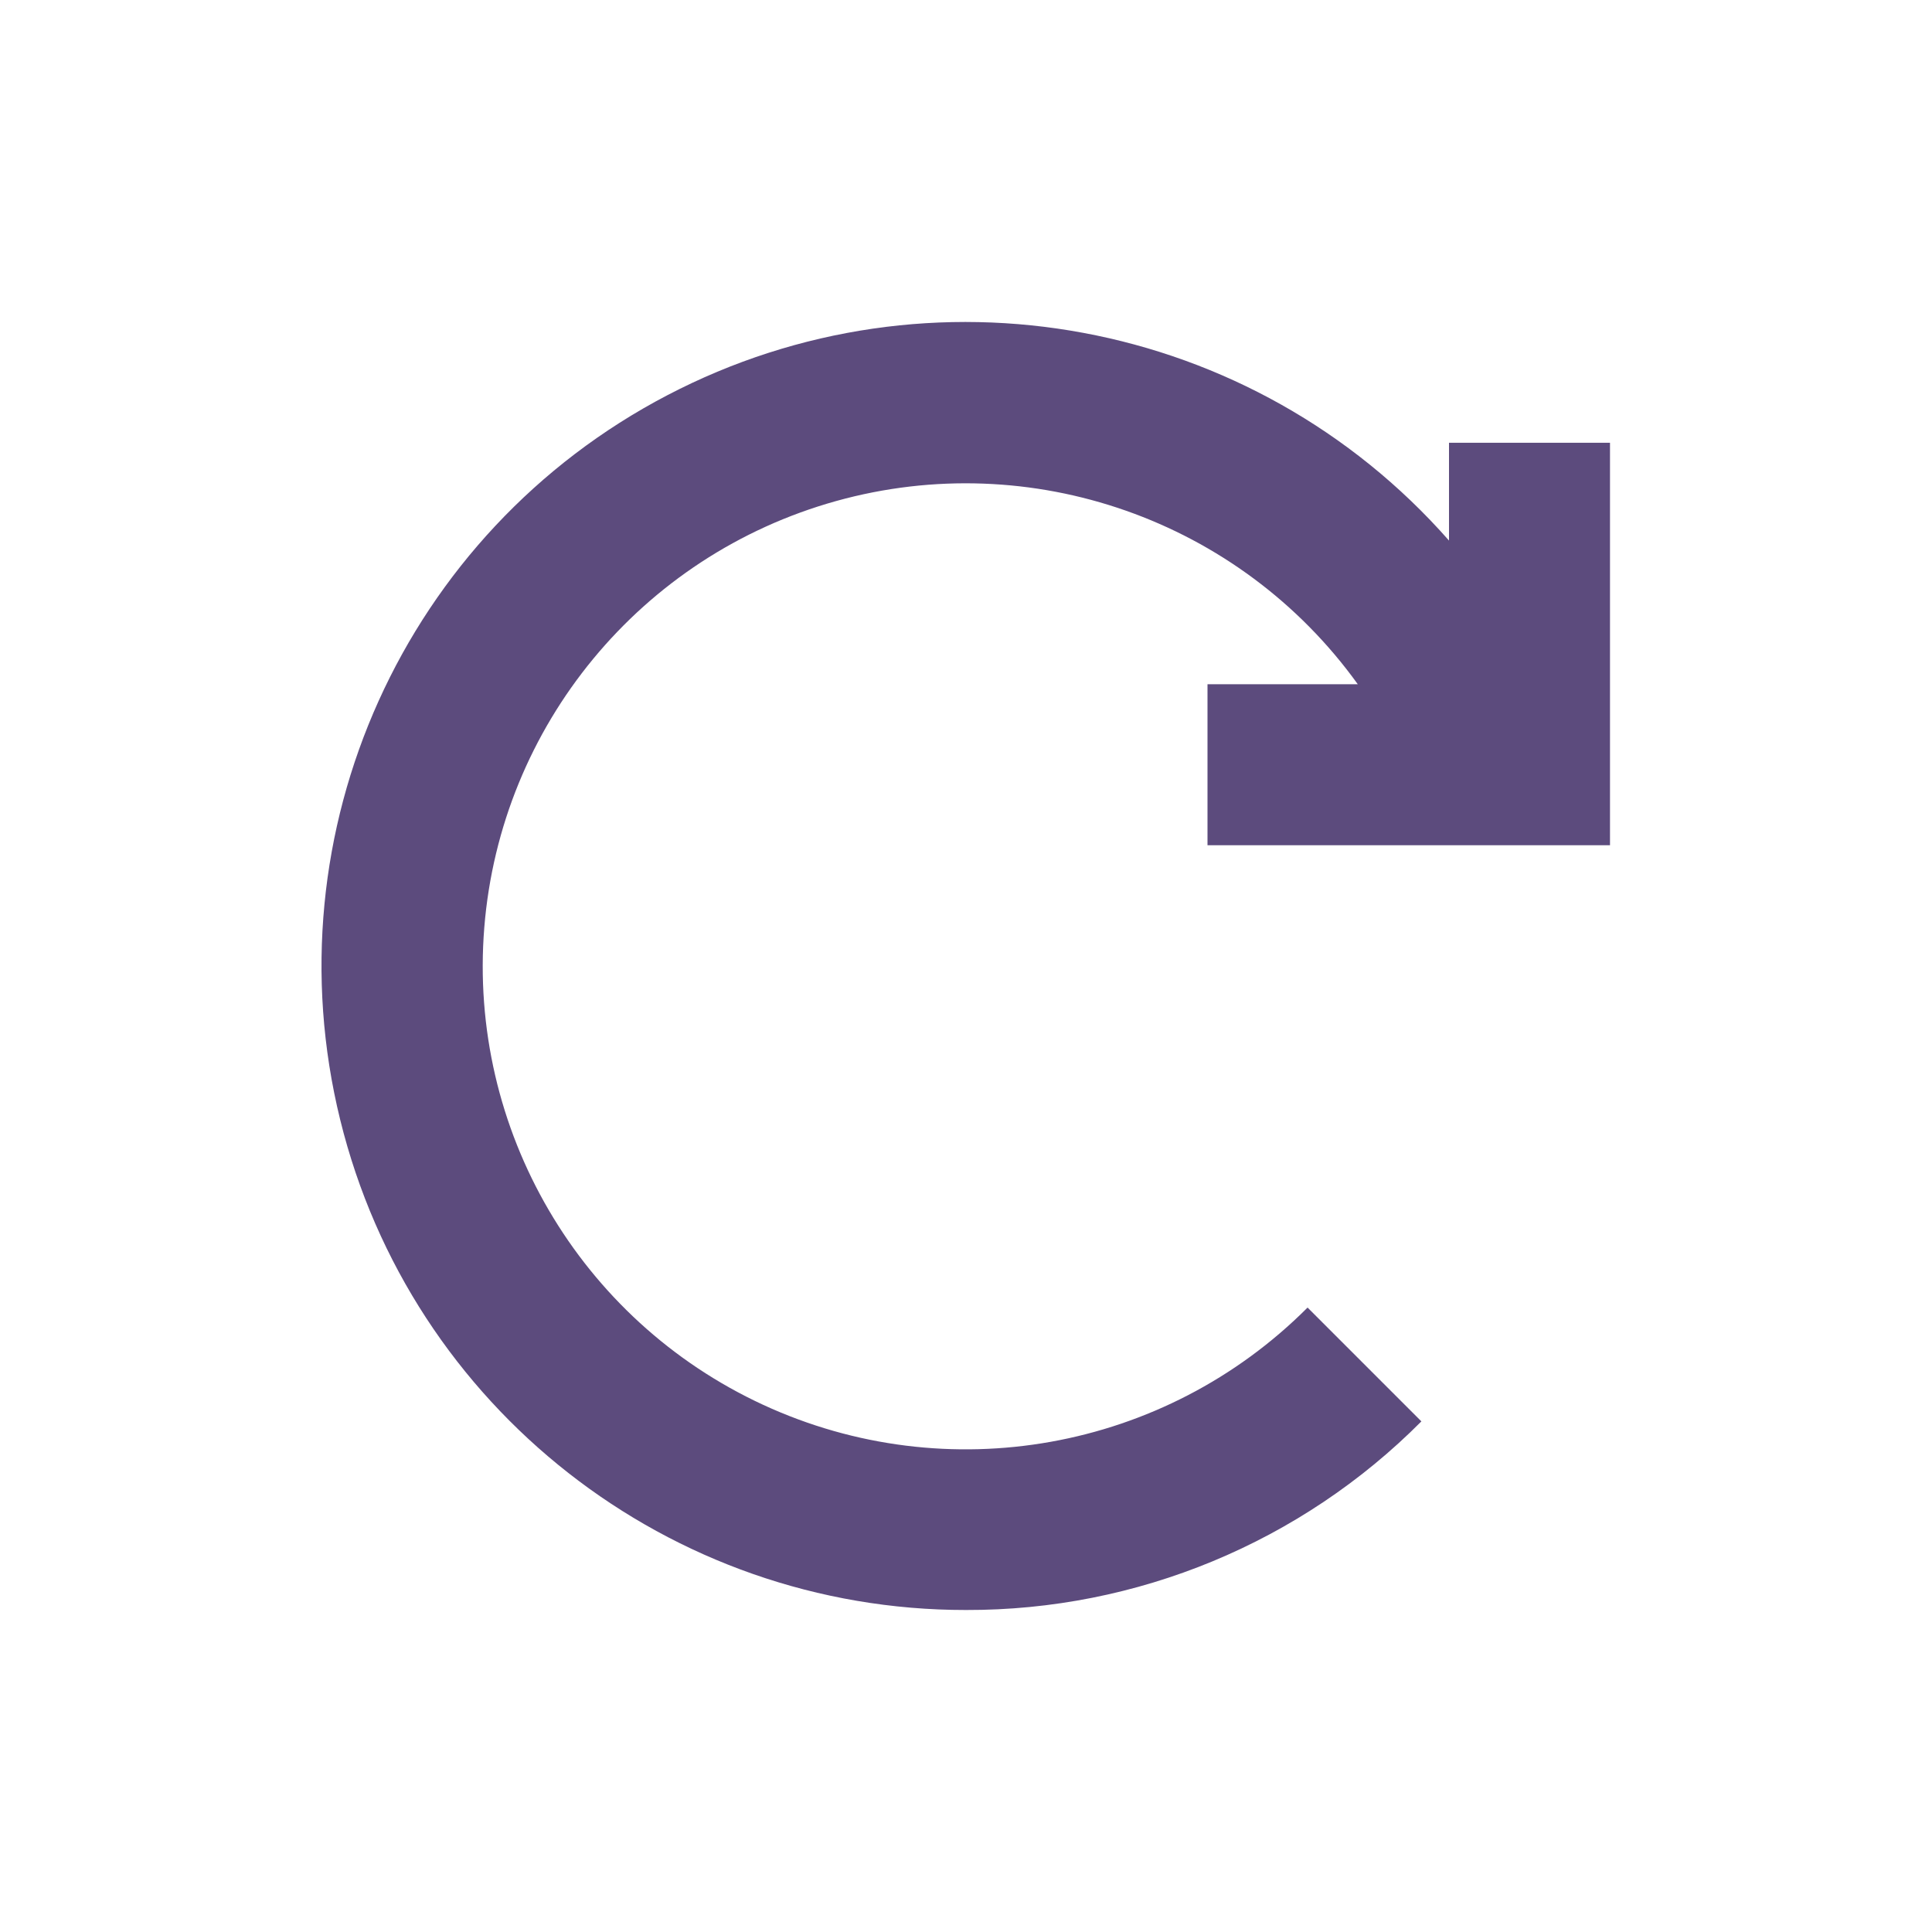
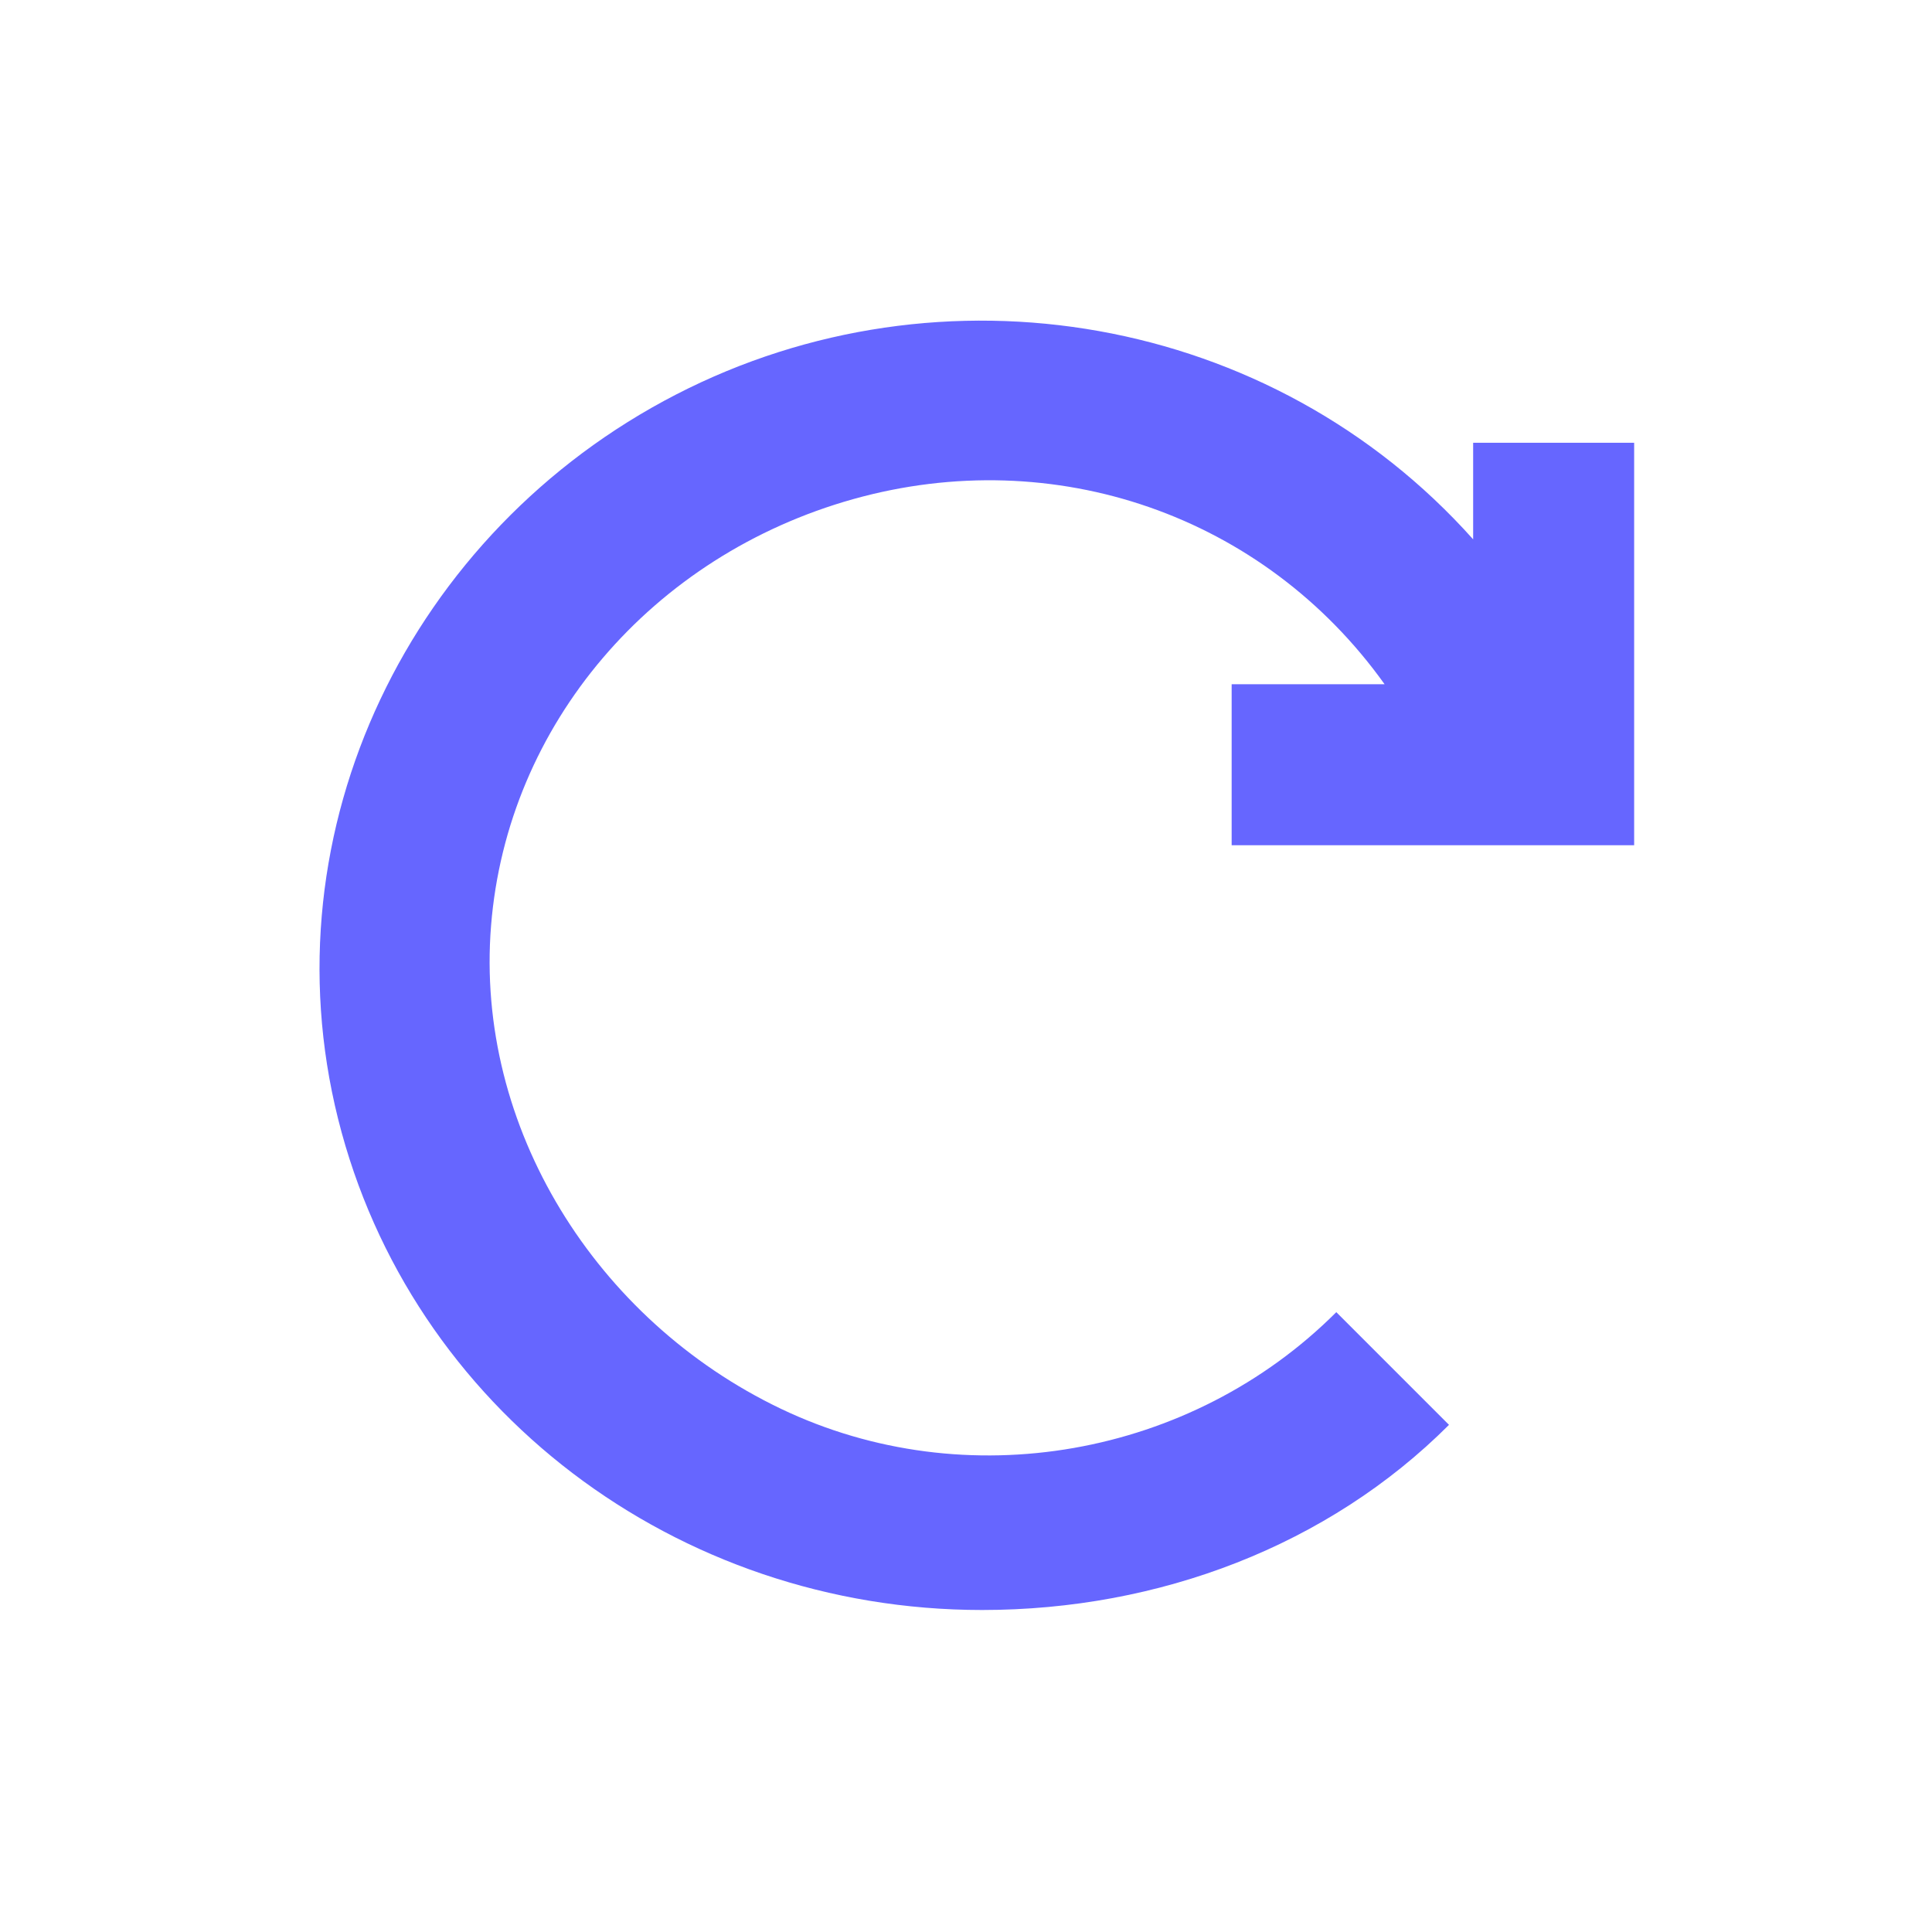
- <svg xmlns="http://www.w3.org/2000/svg" width="24px" height="24px" viewBox="0 0 24 24" version="1.1">
-   <g id="Artboard" stroke="none" stroke-width="1" fill="none" fill-rule="evenodd">
+ <svg xmlns="http://www.w3.org/2000/svg" version="1.1" id="svg10" x="0px" y="0px" viewBox="0 0 24 24" style="enable-background:new 0 0 24 24;" xml:space="preserve">
+   <defs id="defs11" />
+   <style type="text/css" id="style2">
+ 	.st0{fill:none;}
+ 	.st1{fill:#2EA1FF;}
+ </style>
+   <g id="Artboard">
    <g id="ic-update" transform="translate(2, 2)">
-       <polygon id="Rectangle_4642" points="0 0 20 0 20 20 0 20" />
-       <path d="M13,8.5 L18,8.5 L18,3.5 L16,3.5 L16,4.715 C13.566,1.949 9.557,1.203 6.291,2.909 C3.024,4.615 1.346,8.331 2.226,11.91 C3.105,15.488 6.315,18.003 10,18 C12.123,18.006 14.16,17.162 15.657,15.657 L14.243,14.243 C12.466,16.024 9.766,16.506 7.482,15.452 C5.198,14.397 3.814,12.03 4.016,9.522 C4.218,7.014 5.963,4.899 8.387,4.224 C10.81,3.549 13.398,4.458 14.867,6.5 L13,6.5 L13,8.5 Z" id="Path_18962" fill="#5C4B7D" fill-rule="nonzero" />
+       <polygon id="Rectangle_4642" class="st0" points="0,0 20,0 20,20 0,20   " />
+       <path id="Path_18962" class="st1" d="M13.2,8.5h5.1v-5h-2v1.2c-2.5-2.8-6.6-3.5-9.9-1.8    s-5.1,5.4-4.2,9s4.2,6.1,8,6.1c2.2,0,4.3-0.8,5.8-2.3l-1.4-1.4c-1.8,1.8-4.6,2.3-6.9,1.2s-3.8-3.5-3.6-6s2-4.6,4.5-5.3    s5.1,0.2,6.6,2.3h-1.9v2H13.2z" style="fill:#6666ff;fill-opacity:1" />
    </g>
  </g>
</svg>
